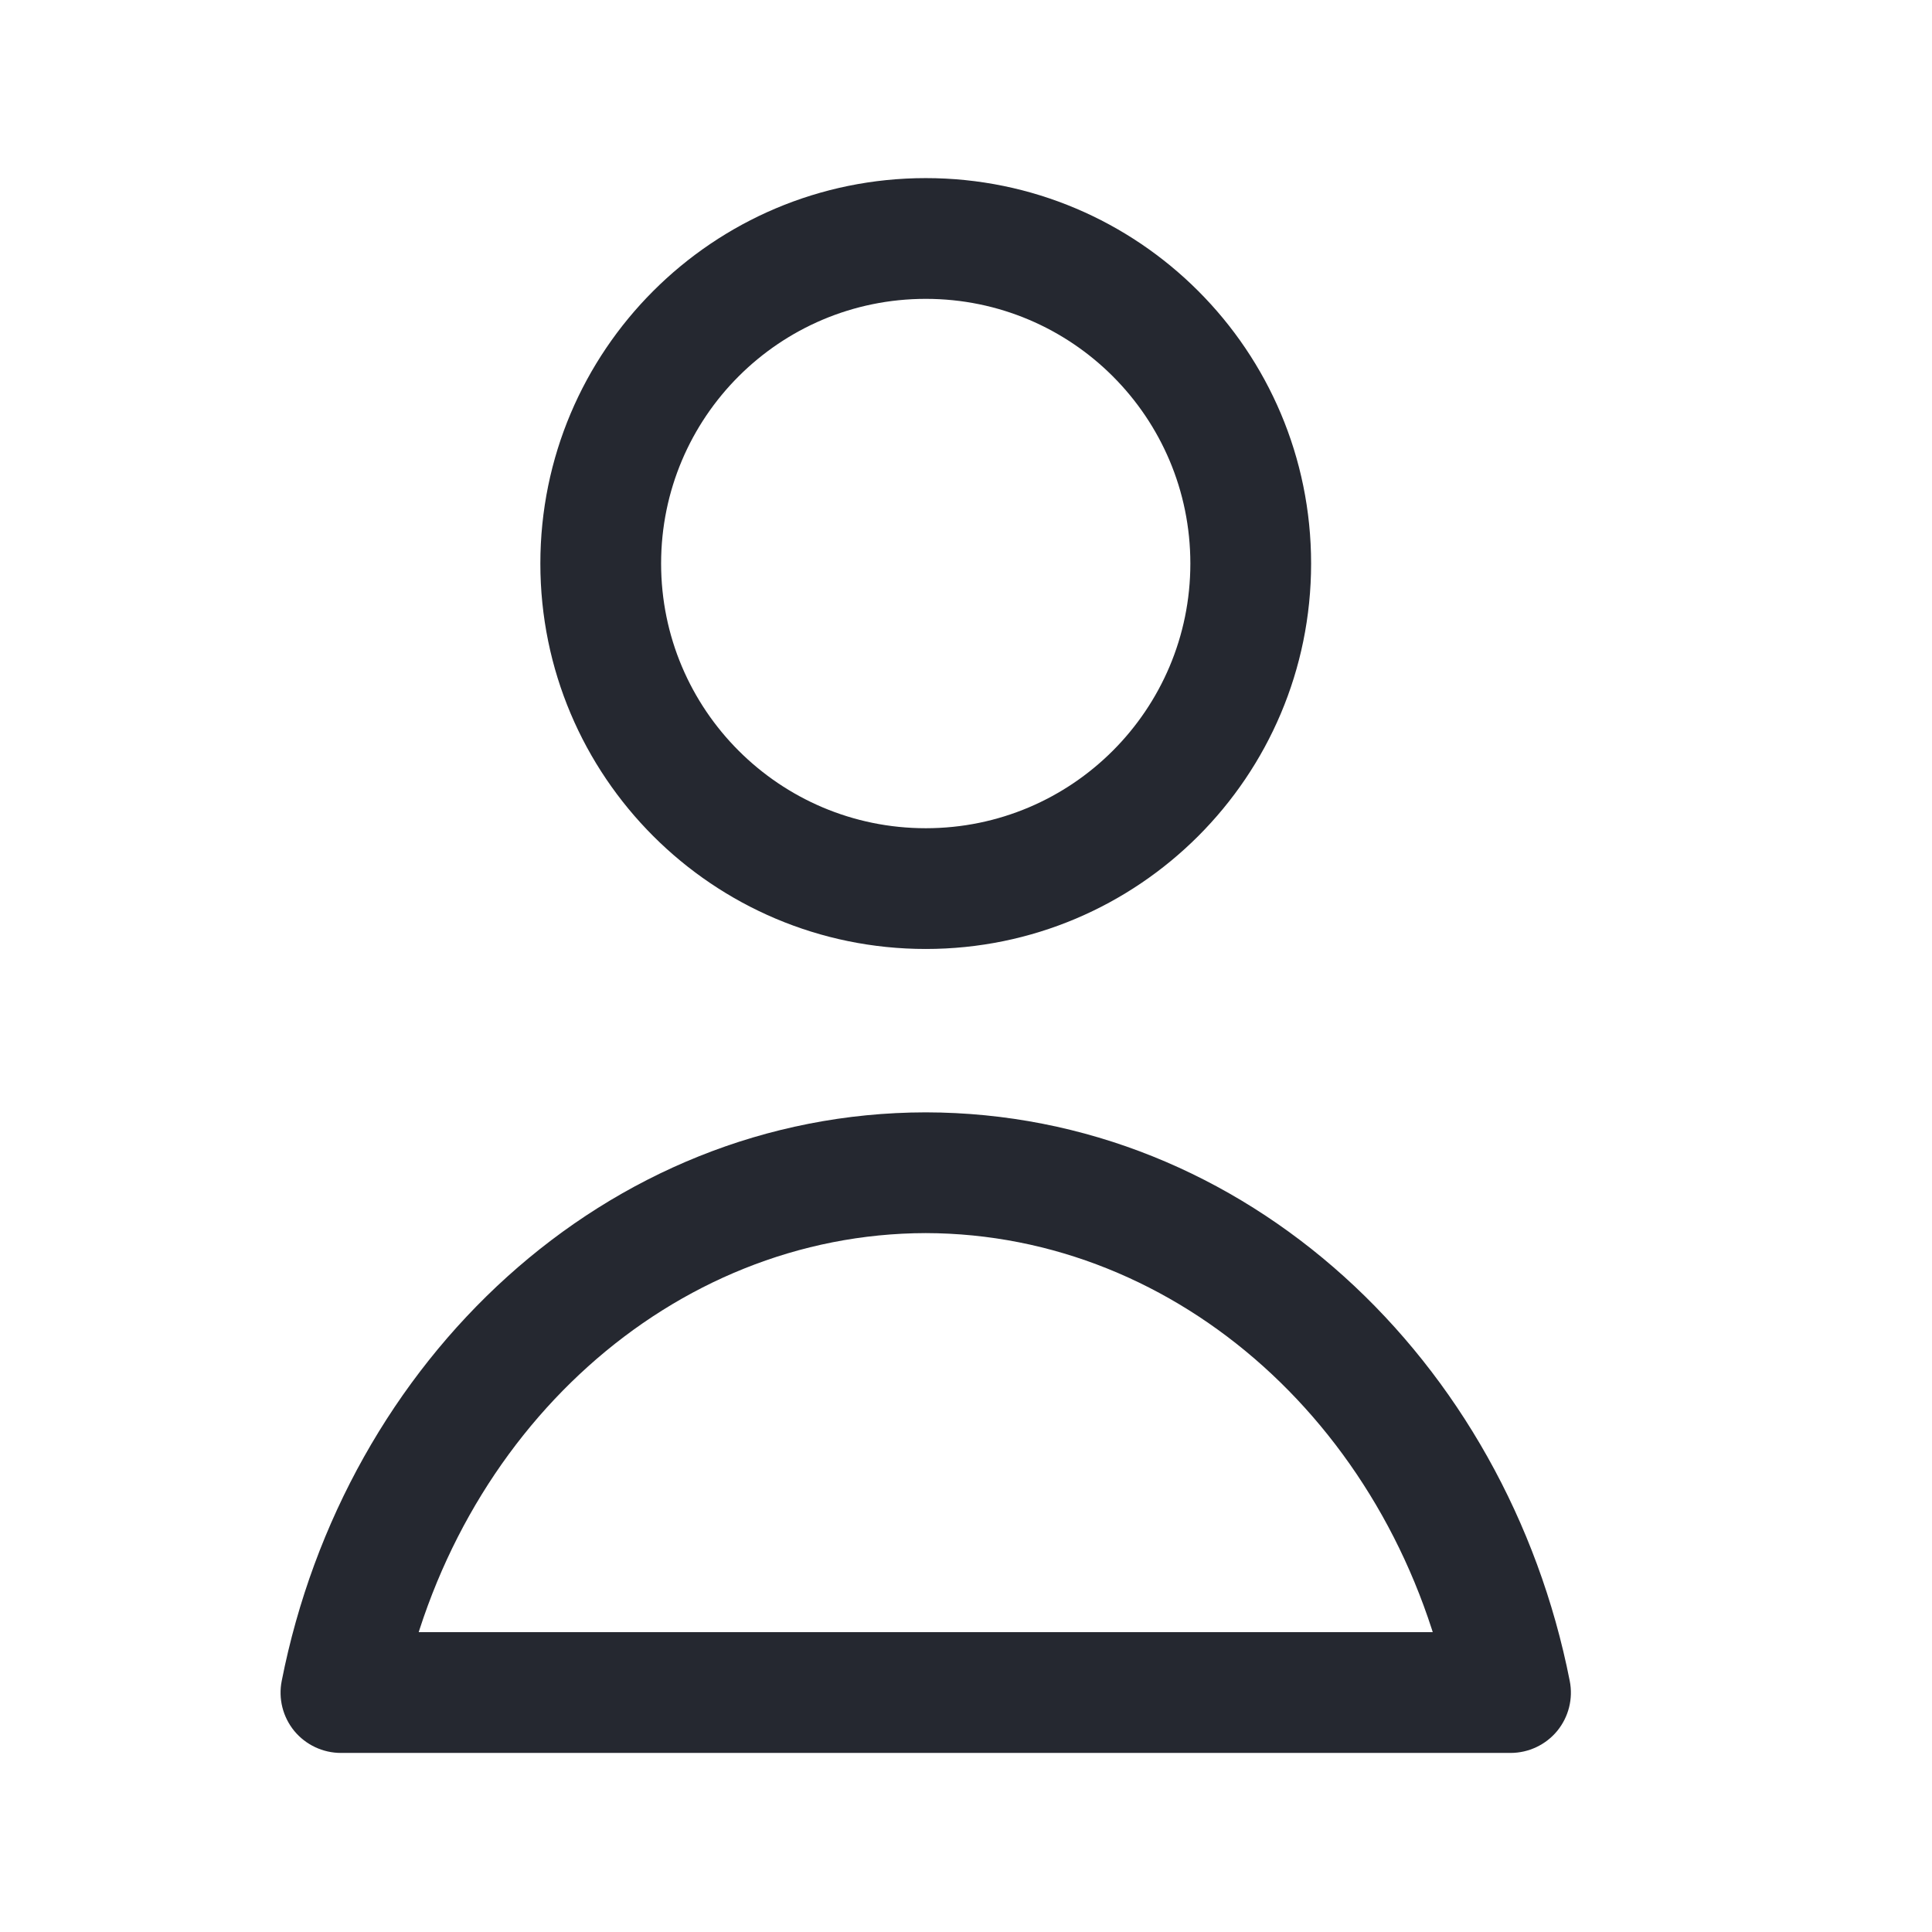
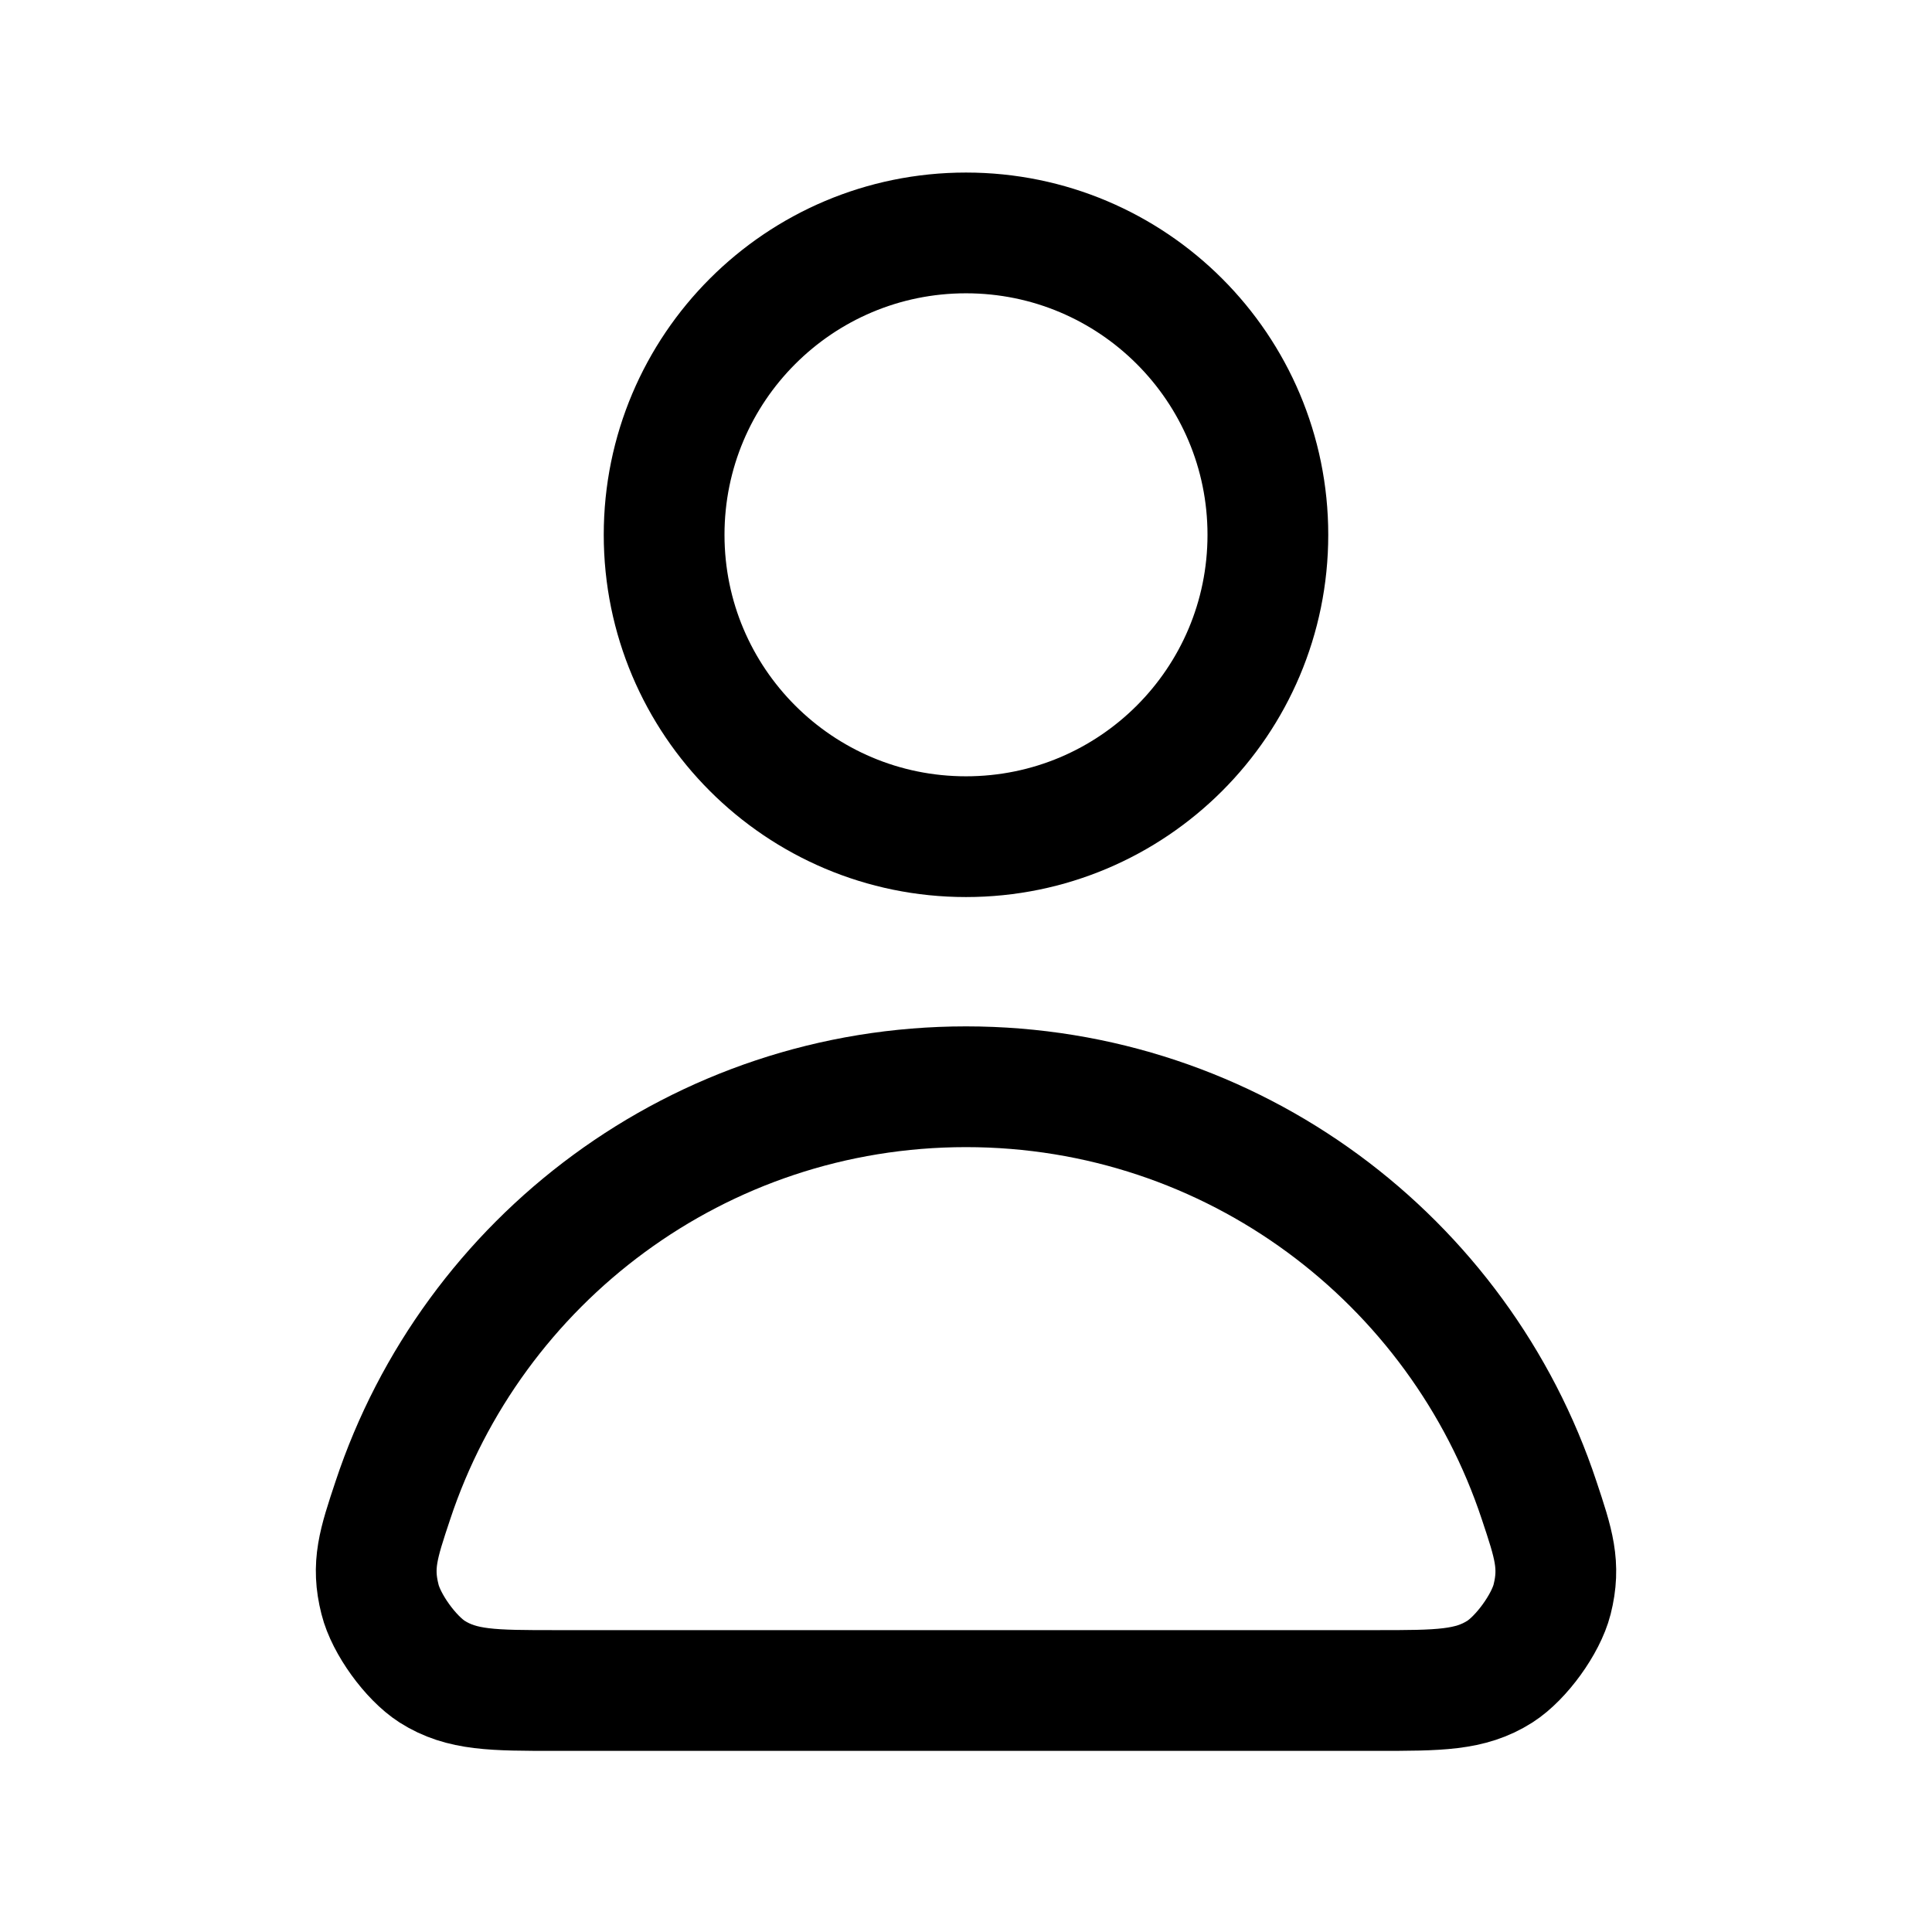
<svg xmlns="http://www.w3.org/2000/svg" width="16" height="16" viewBox="0 0 16 16" fill="none">
-   <path d="M2.823 14.017L2.333 13.921C2.304 14.067 2.342 14.219 2.437 14.335C2.532 14.45 2.674 14.517 2.823 14.517V14.017ZM7.667 9.712L7.667 9.212L7.666 9.212L7.667 9.712ZM12.51 14.017V14.517C12.659 14.517 12.801 14.45 12.896 14.335C12.991 14.219 13.029 14.067 13 13.921L12.51 14.017ZM10.358 4.667H9.858C9.858 5.877 8.877 6.859 7.667 6.859V7.359V7.859C9.429 7.859 10.858 6.43 10.858 4.667H10.358ZM7.667 1.975V2.475C8.877 2.475 9.858 3.456 9.858 4.667H10.358H10.858C10.858 2.904 9.429 1.475 7.667 1.475V1.975ZM4.975 4.667H5.475C5.475 3.456 6.456 2.475 7.667 2.475V1.975V1.475C5.904 1.475 4.475 2.904 4.475 4.667H4.975ZM7.667 7.359V6.859C6.456 6.859 5.475 5.877 5.475 4.667H4.975H4.475C4.475 6.43 5.904 7.859 7.667 7.859V7.359ZM2.823 14.017L3.314 14.114C3.76 11.851 5.568 10.216 7.667 10.212L7.667 9.712L7.666 9.212C5.015 9.216 2.856 11.266 2.333 13.921L2.823 14.017ZM12.51 14.017V13.517H2.823V14.017V14.517H12.51V14.017ZM7.667 9.712L7.666 10.212C9.765 10.216 11.573 11.851 12.019 14.114L12.51 14.017L13 13.921C12.477 11.266 10.318 9.216 7.667 9.212L7.667 9.712Z" fill="#252830" />
+   <path d="M10.5 4.429C10.5 5.81 9.381 6.929 8 6.929C6.619 6.929 5.5 5.81 5.5 4.429C5.5 3.048 6.619 1.929 8 1.929C9.381 1.929 10.5 3.048 10.5 4.429Z" stroke="black" stroke-linejoin="round" />
+   <path d="M8 9C5.788 9 3.912 10.436 3.253 12.427C3.134 12.784 3.075 12.962 3.147 13.245C3.198 13.45 3.401 13.73 3.579 13.844C3.825 14 4.083 14 4.6 14H11.4C11.917 14 12.175 14 12.421 13.844C12.599 13.73 12.802 13.45 12.854 13.245C12.925 12.962 12.866 12.784 12.747 12.427C12.088 10.436 10.212 9 8 9Z" stroke="black" stroke-linejoin="round" />
</svg>
